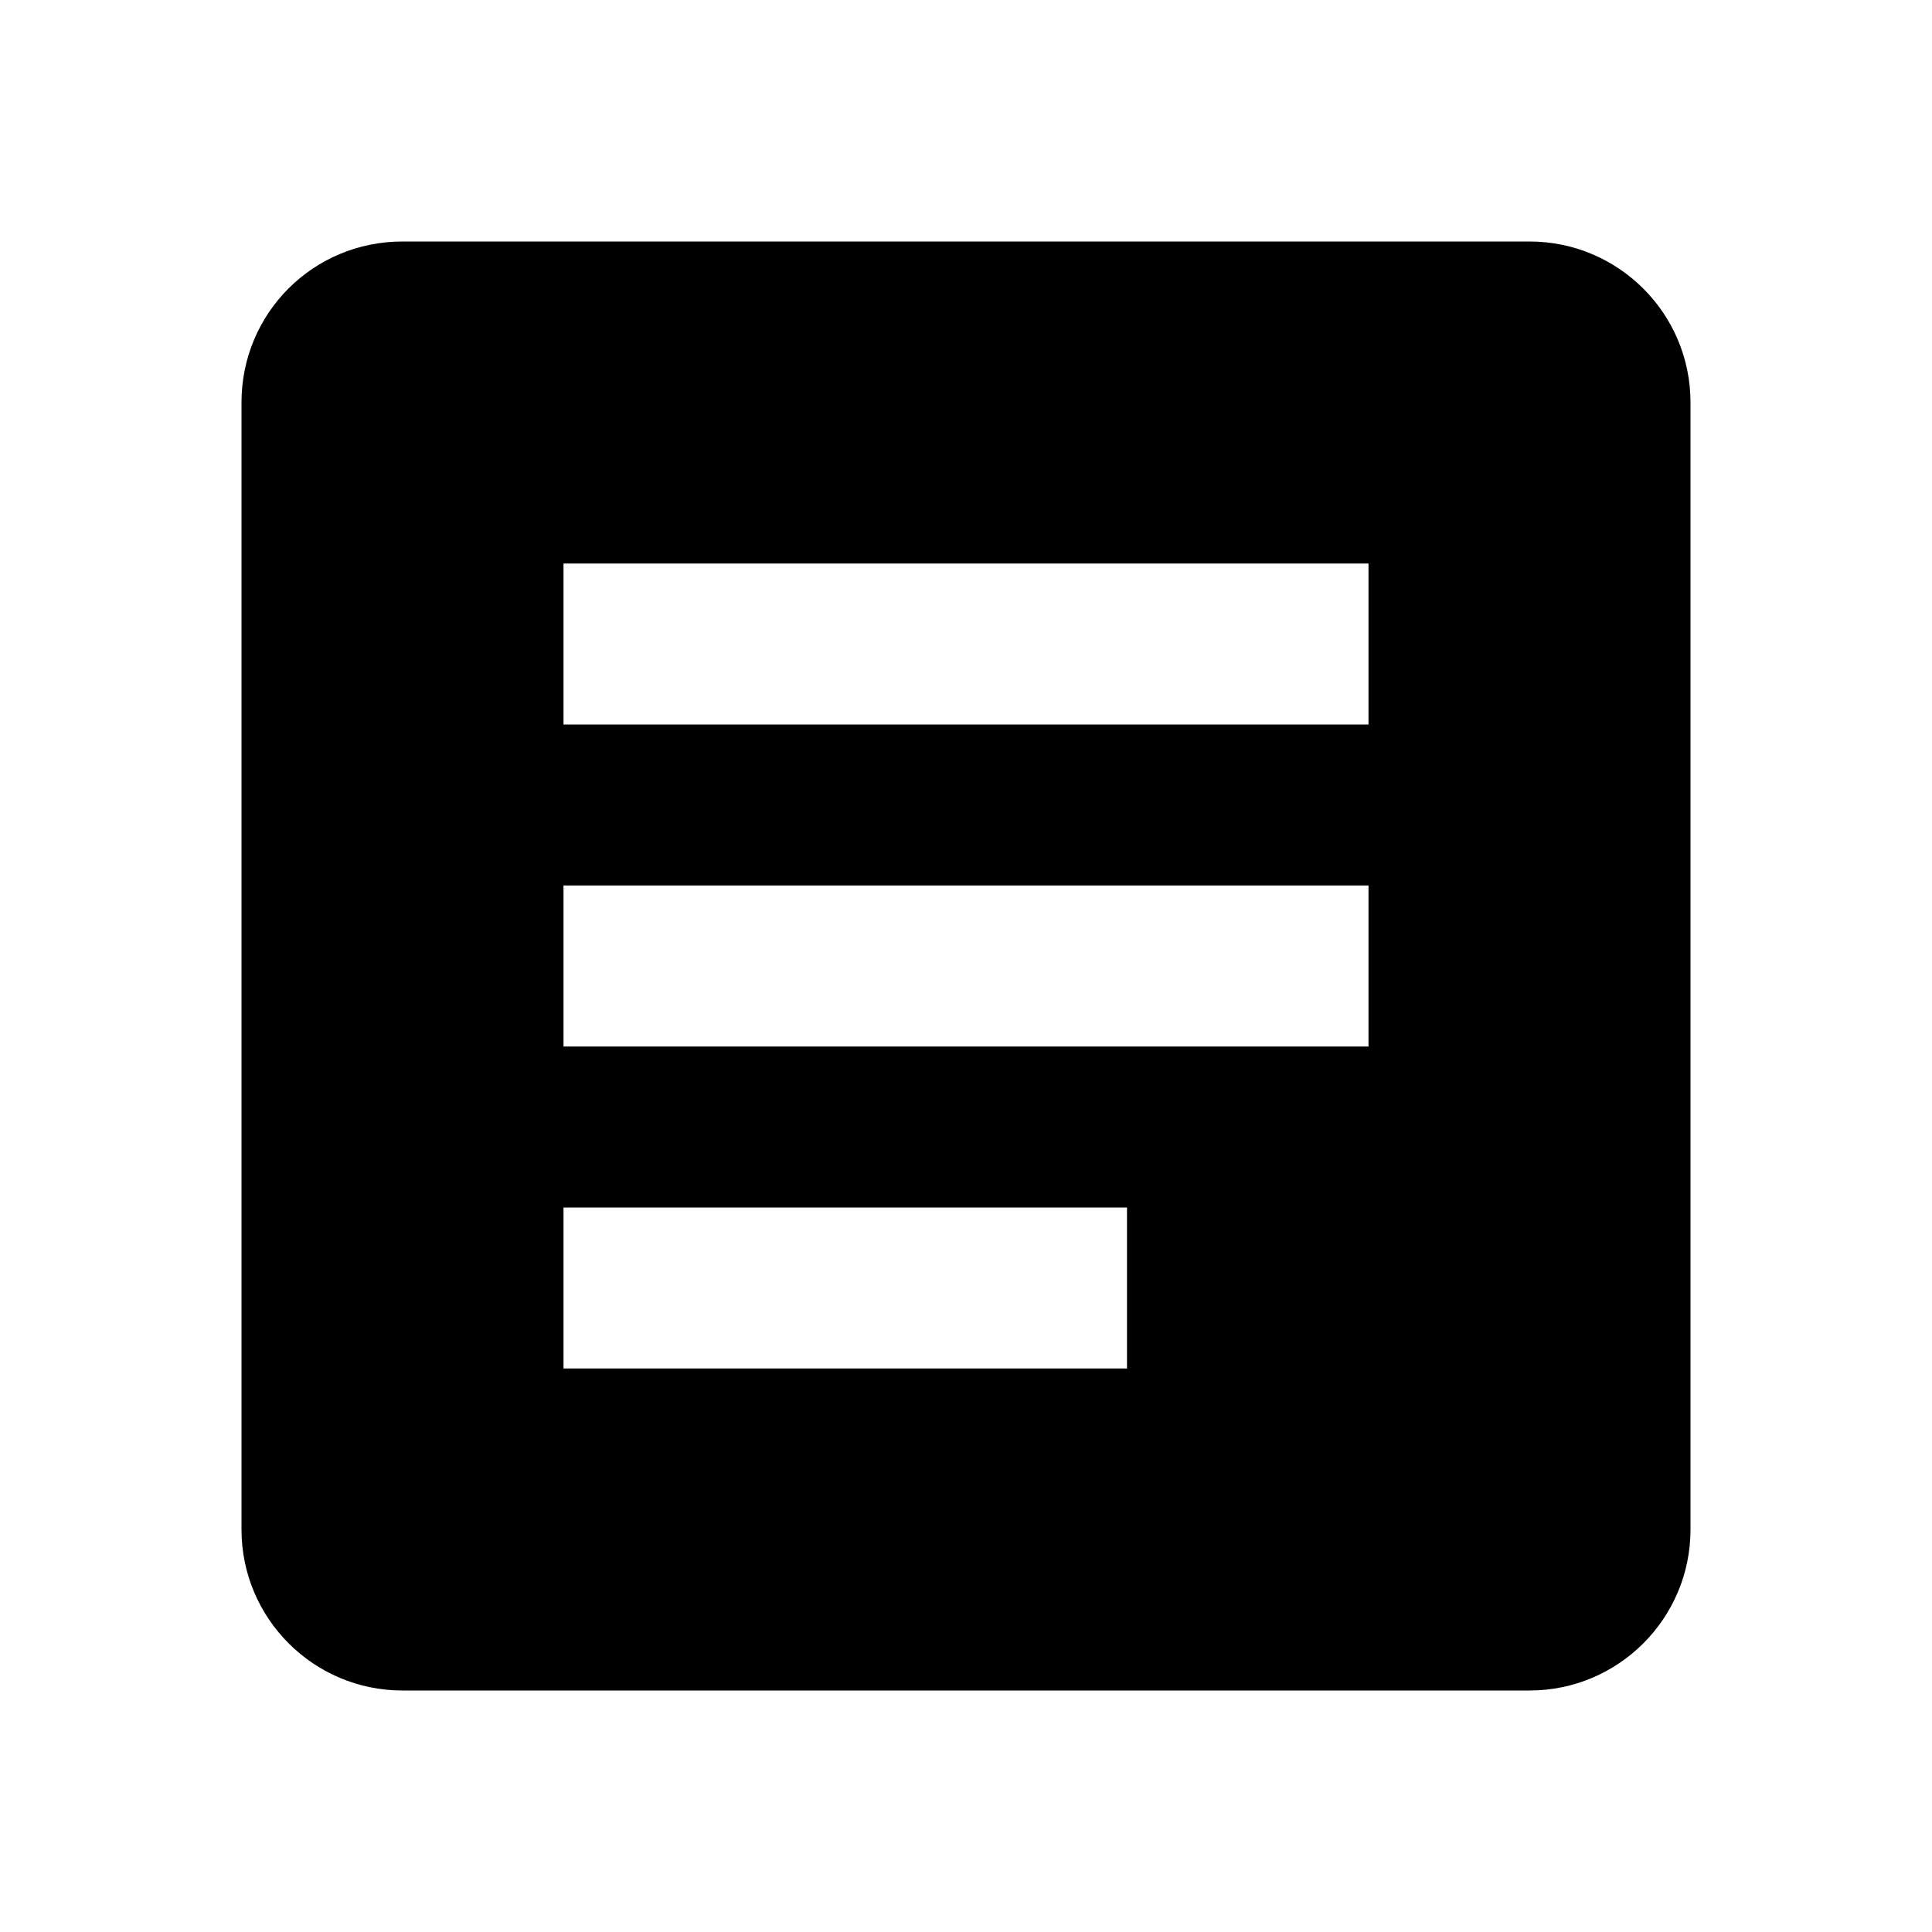
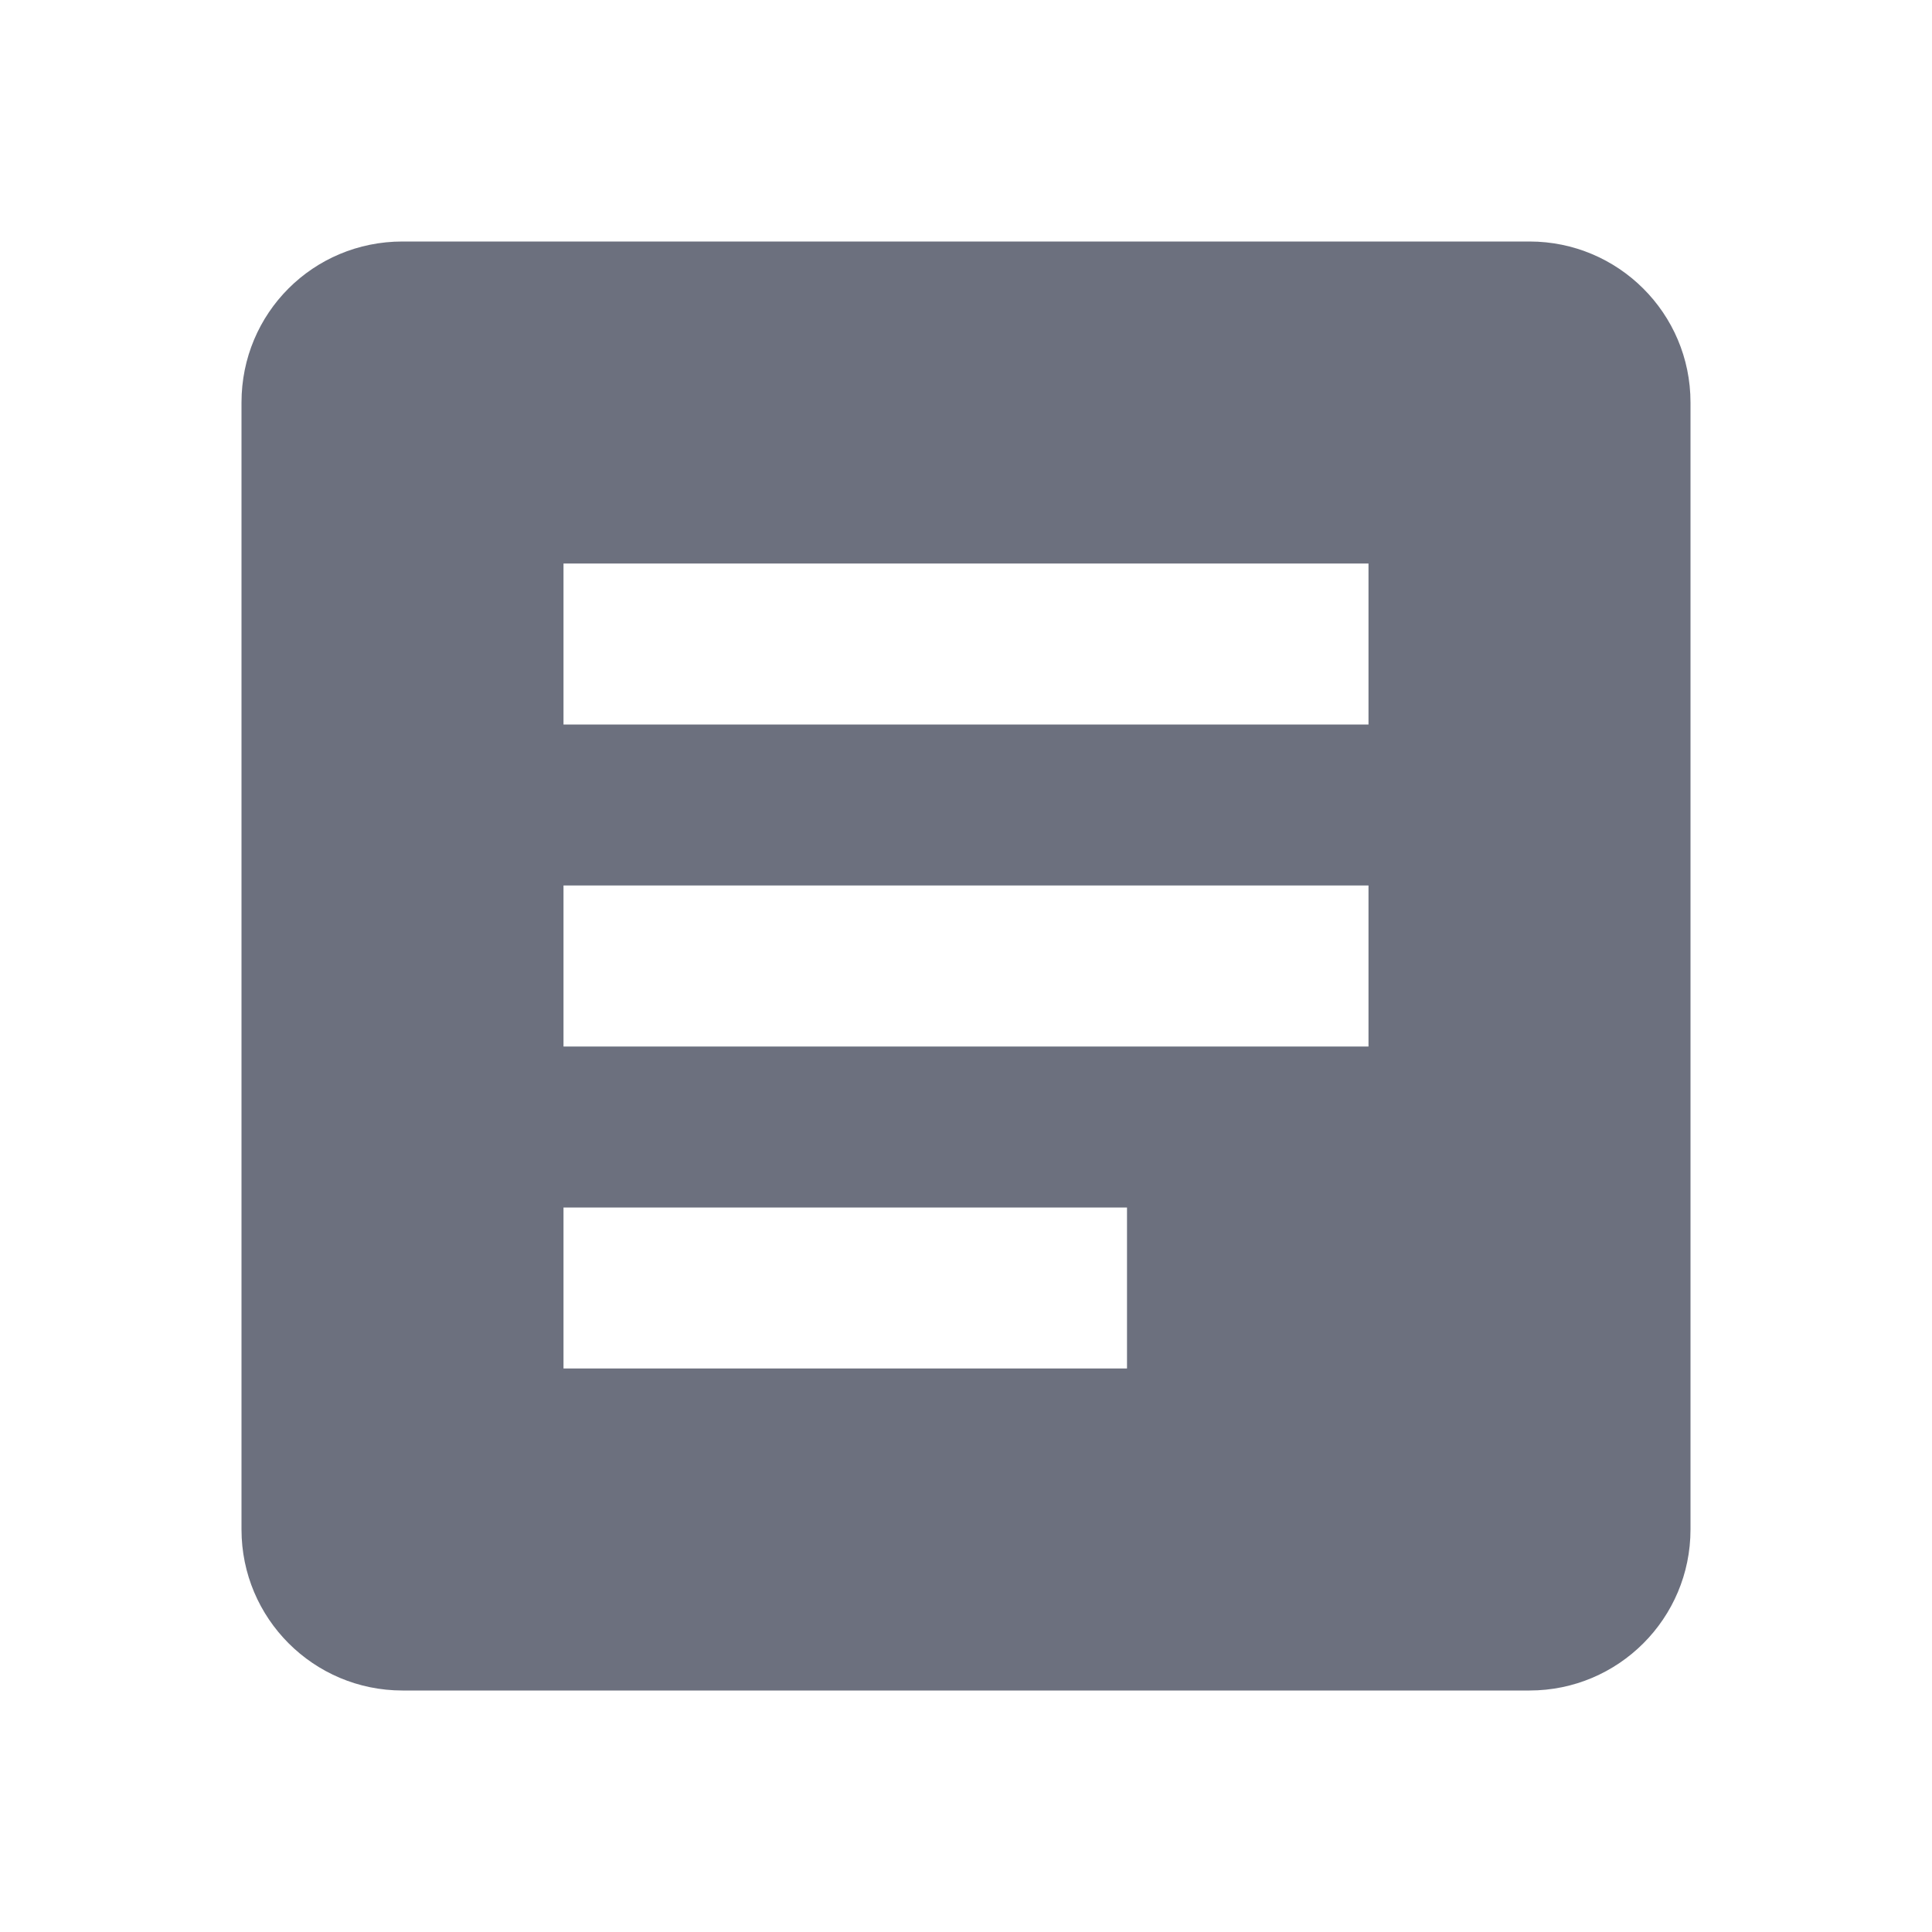
- <svg xmlns="http://www.w3.org/2000/svg" id="mdi-text-box" width="16" height="16" viewBox="0 0 24 24">
+ <svg xmlns="http://www.w3.org/2000/svg" fill="#6C707E" id="mdi-text-box" width="16" height="16" viewBox="0 0 24 24">
  <path d="M14,17H7V15H14M17,13H7V11H17M17,9H7V7H17M19,3H5C3.89,3 3,3.89 3,5V19A2,2 0 0,0 5,21H19A2,2 0 0,0 21,19V5C21,3.89 20.1,3 19,3Z" />
</svg>
